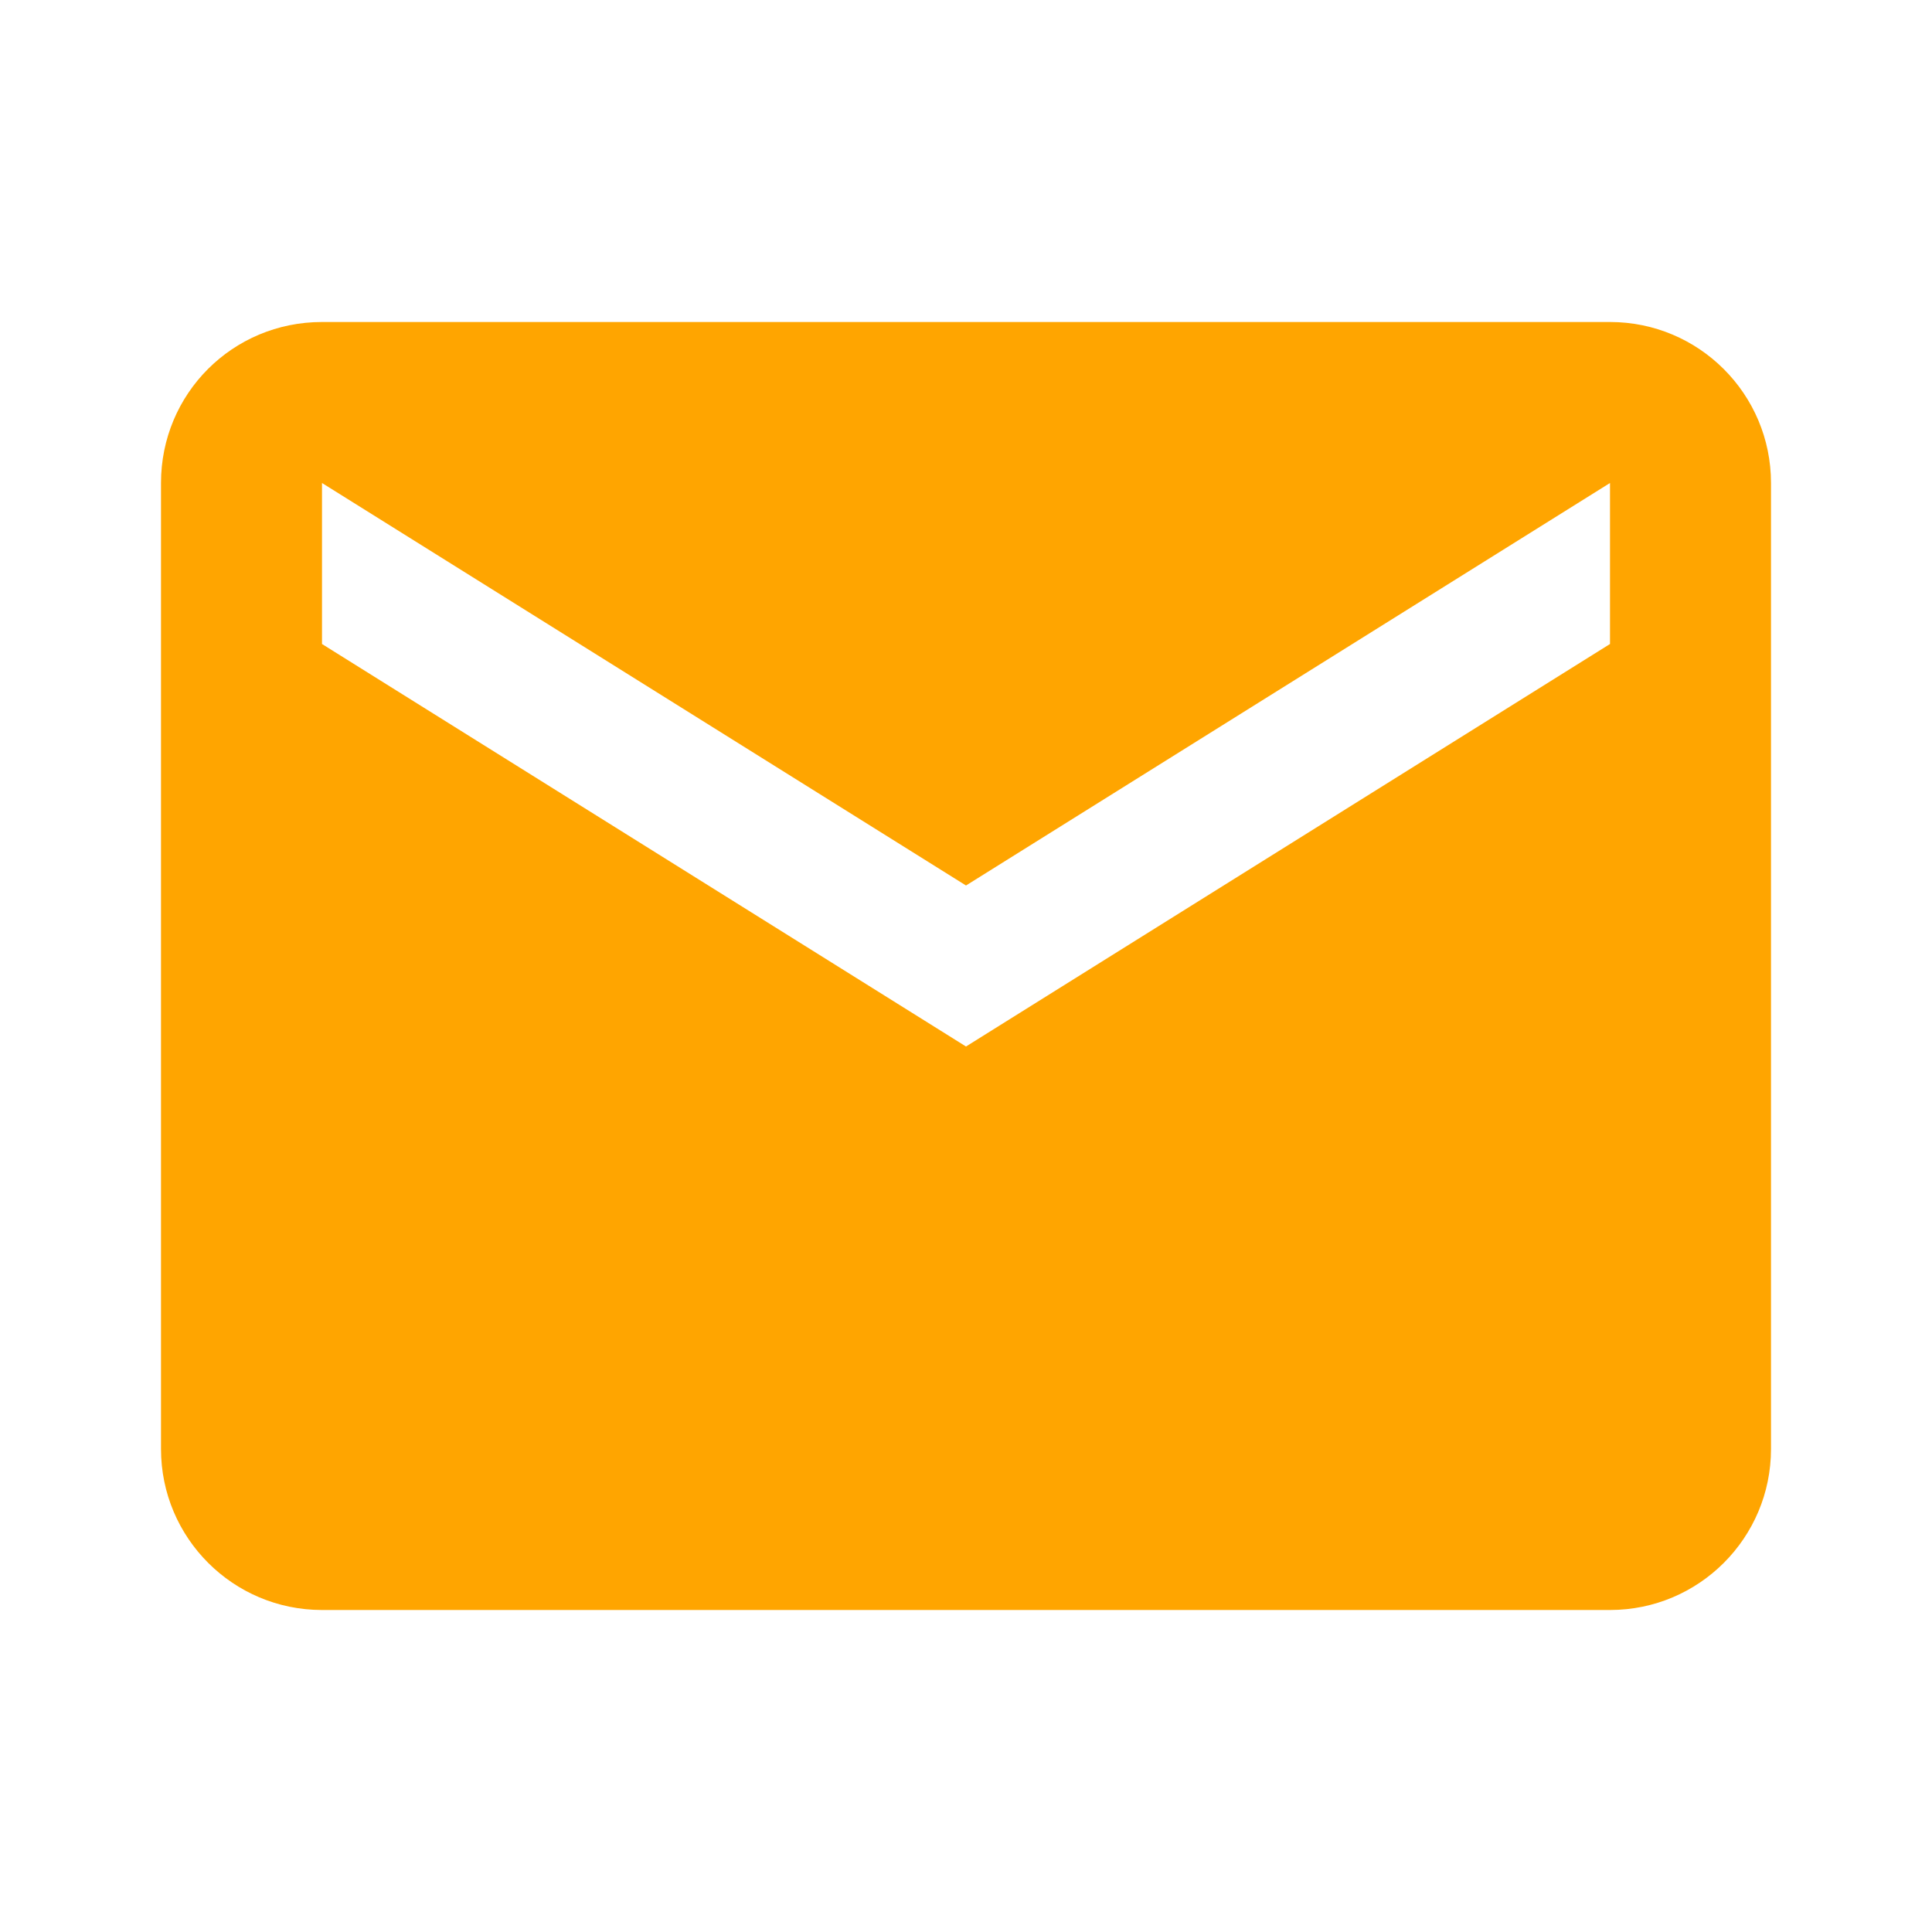
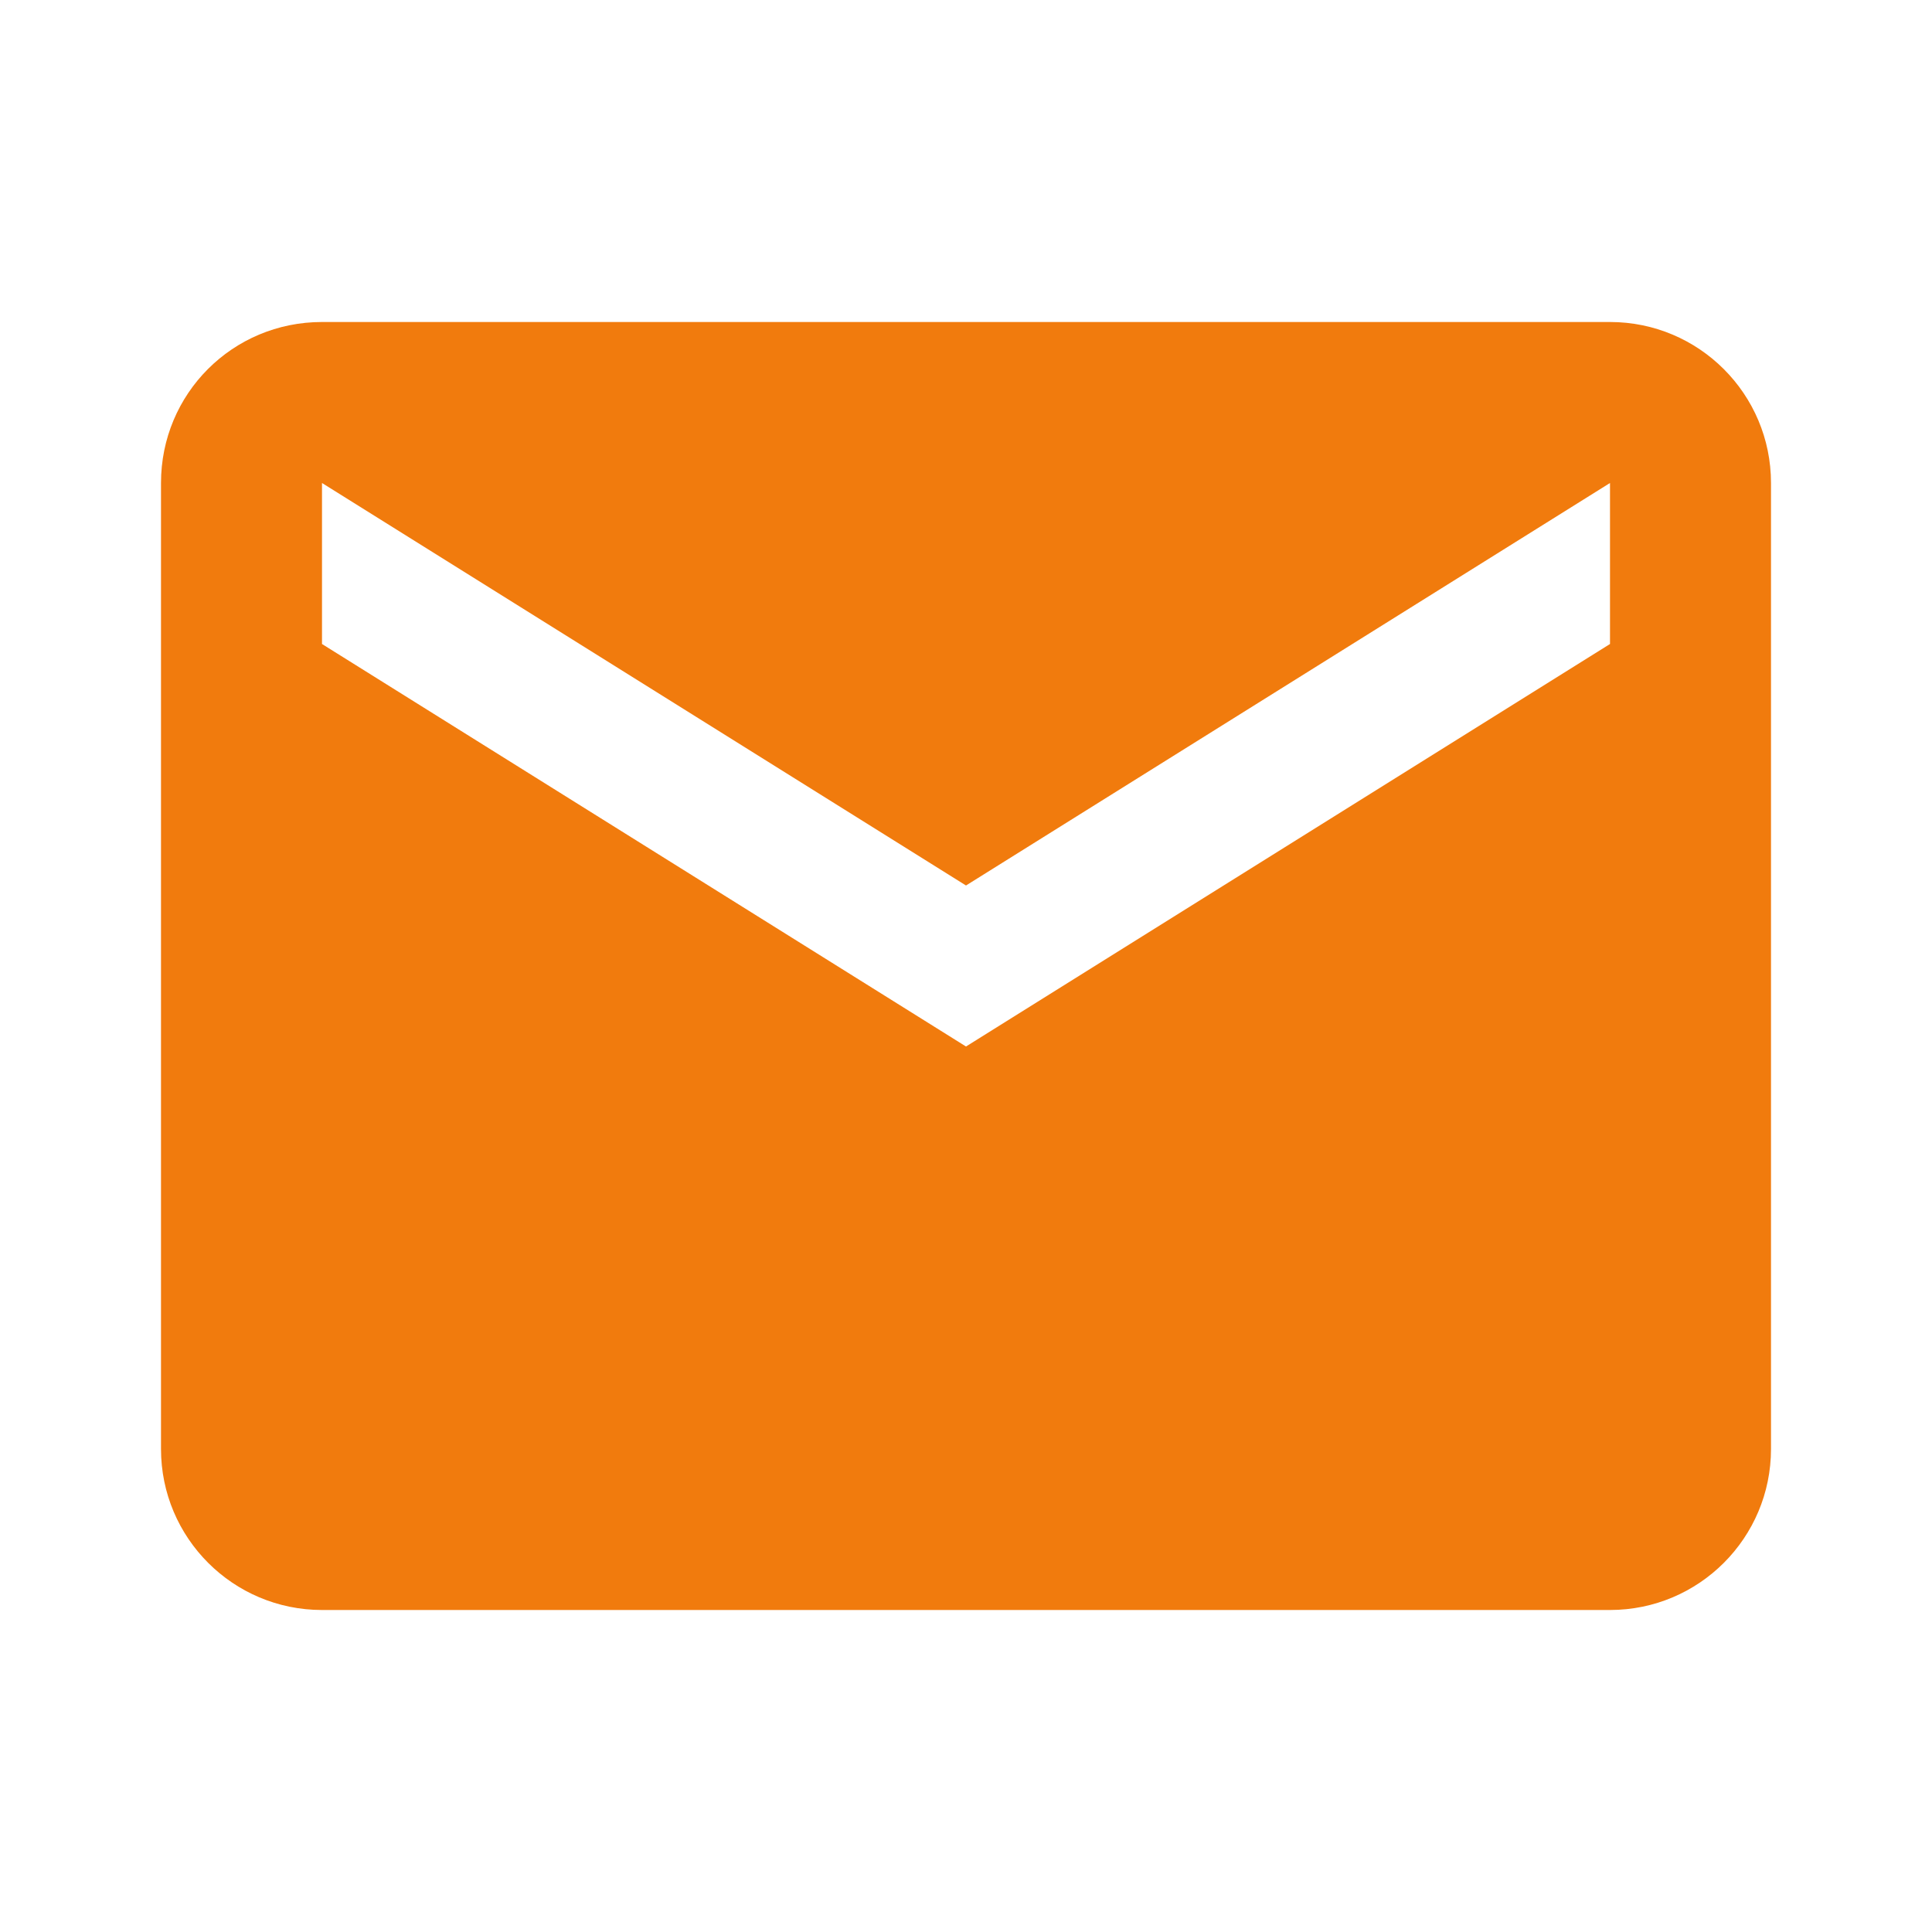
<svg xmlns="http://www.w3.org/2000/svg" width="32" height="32" viewBox="0 0 24 24">
-   <path fill="#ffa500" d="m20 8l-8 5l-8-5V6l8 5l8-5m0-2H4c-1.11 0-2 .89-2 2v12a2 2 0 0 0 2 2h16a2 2 0 0 0 2-2V6a2 2 0 0 0-2-2" />
+   <path fill="#f17b0d" d="m20 8l-8 5l-8-5V6l8 5l8-5m0-2H4c-1.11 0-2 .89-2 2v12a2 2 0 0 0 2 2h16a2 2 0 0 0 2-2V6a2 2 0 0 0-2-2" />
</svg>
